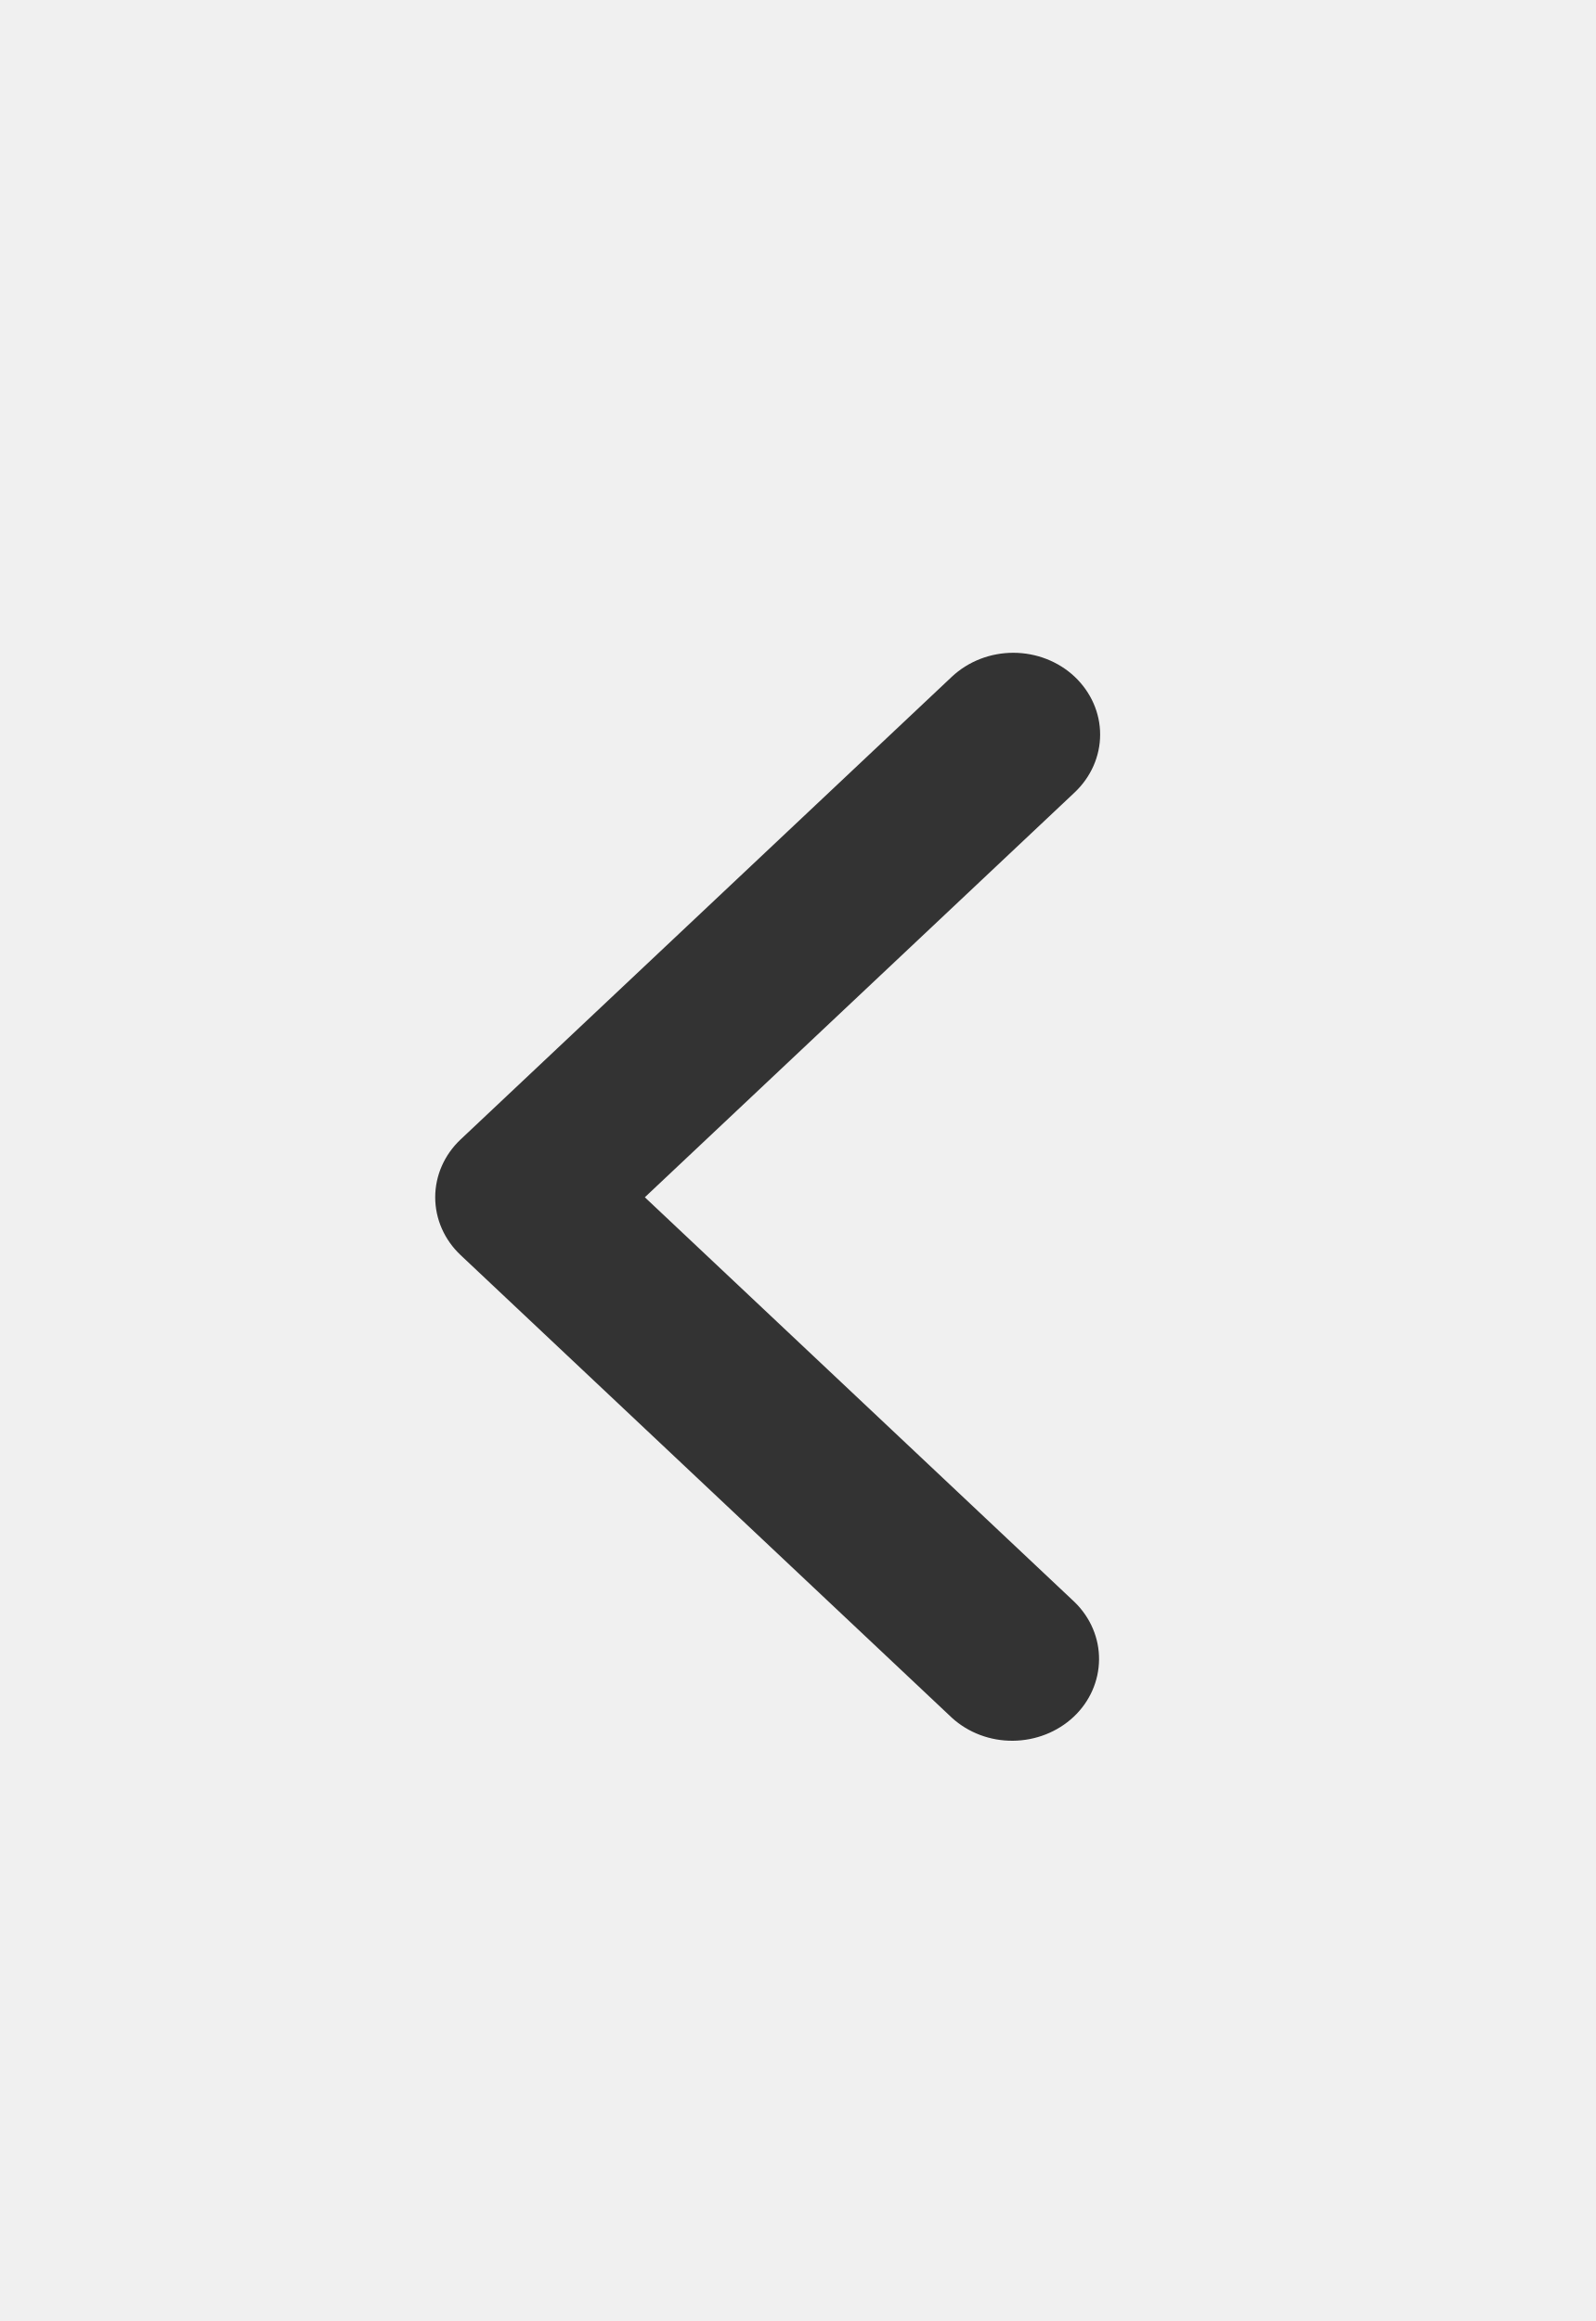
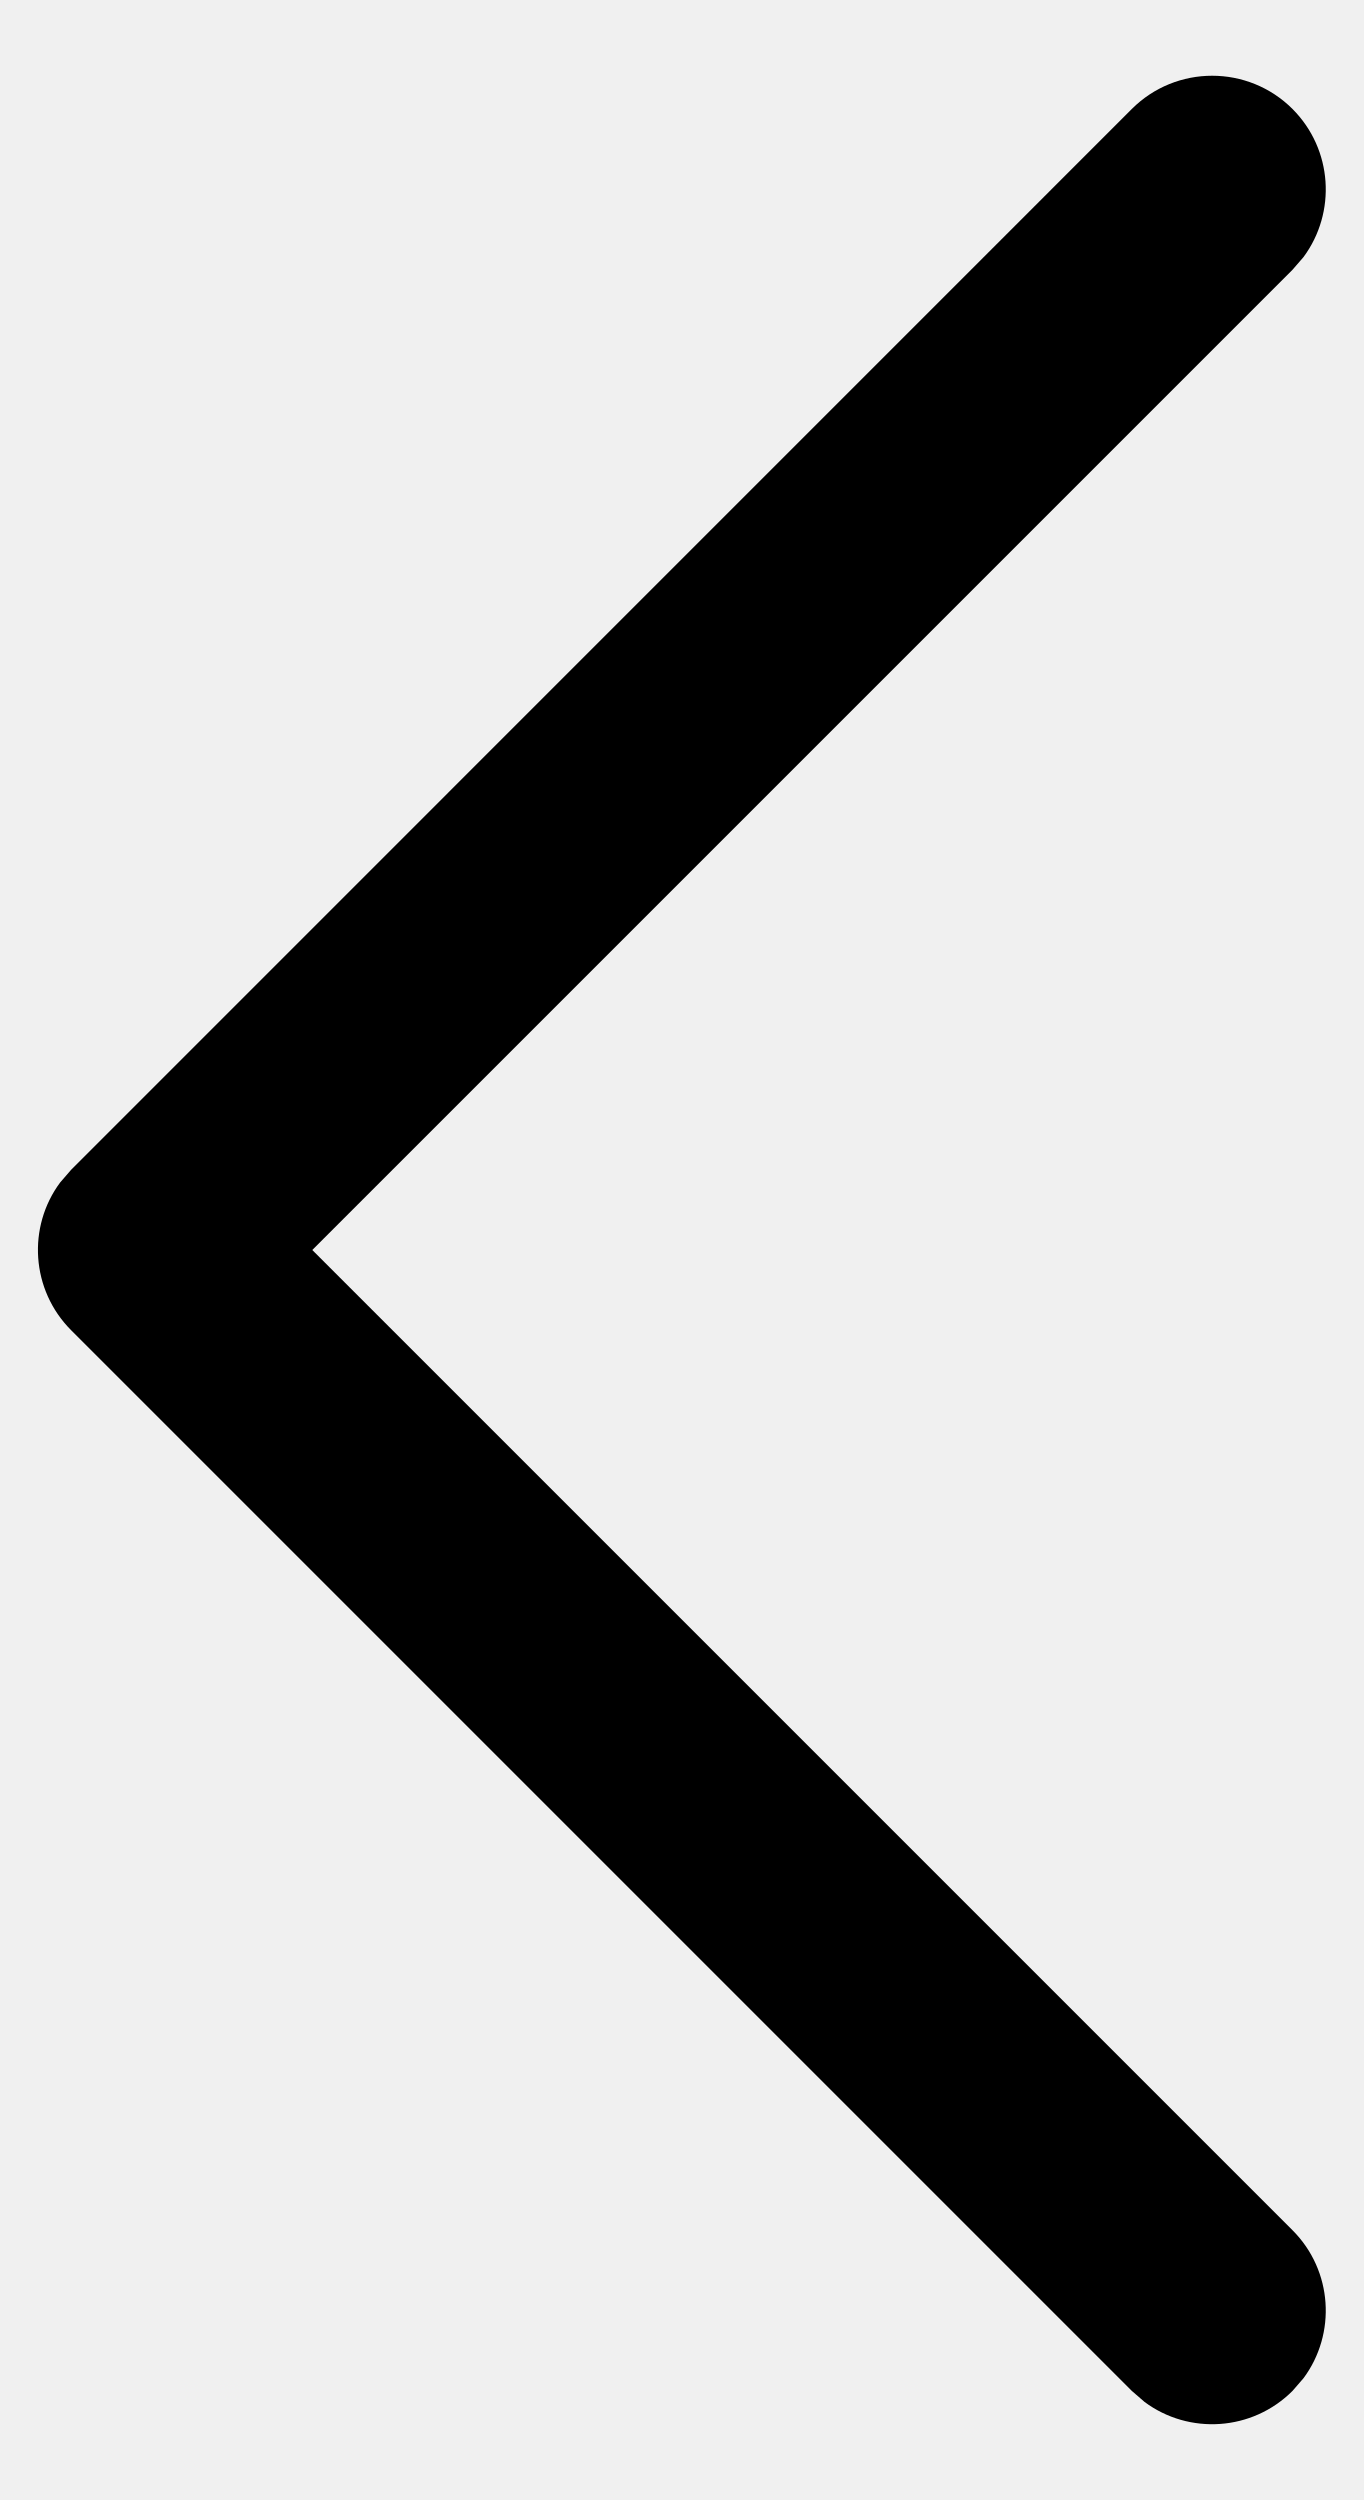
- <svg xmlns="http://www.w3.org/2000/svg" width="22" height="32" viewBox="0 0 22 32" fill="none">
-   <g clip-path="url(#clip0_1144_5037)">
-     <path d="M14.816 9.33C15.04 9.542 15.167 9.828 15.167 10.127C15.167 10.427 15.04 10.713 14.816 10.925L8.89 16.507L14.816 22.089C15.034 22.302 15.155 22.586 15.152 22.882C15.149 23.178 15.024 23.461 14.802 23.67C14.579 23.879 14.279 23.997 13.965 24C13.651 24.003 13.349 23.889 13.123 23.683L6.35 17.304C6.126 17.093 6 16.806 6 16.507C6 16.208 6.126 15.921 6.35 15.71L13.123 9.33C13.348 9.119 13.652 9 13.97 9C14.287 9 14.592 9.119 14.816 9.33Z" fill="#333333" />
-   </g>
-   <defs>
-     <clipPath id="clip0_1144_5037">
-       <rect width="32" height="22" fill="white" transform="translate(0 32) rotate(-90)" />
-     </clipPath>
-   </defs>
+ <svg xmlns="http://www.w3.org/2000/svg" width="12" height="22" viewBox="0 0 12 22" fill="none">
+   <path d="M11.374 0.959C11.729 1.315 11.761 1.87 11.471 2.262L11.374 2.374L2.748 11L11.374 19.626C11.729 19.981 11.761 20.537 11.471 20.928L11.374 21.04C11.019 21.395 10.463 21.428 10.072 21.137L9.96 21.04L0.627 11.707C0.272 11.352 0.239 10.796 0.53 10.405L0.627 10.293L9.96 0.959C10.35 0.569 10.984 0.569 11.374 0.959Z" fill="black" />
</svg>
